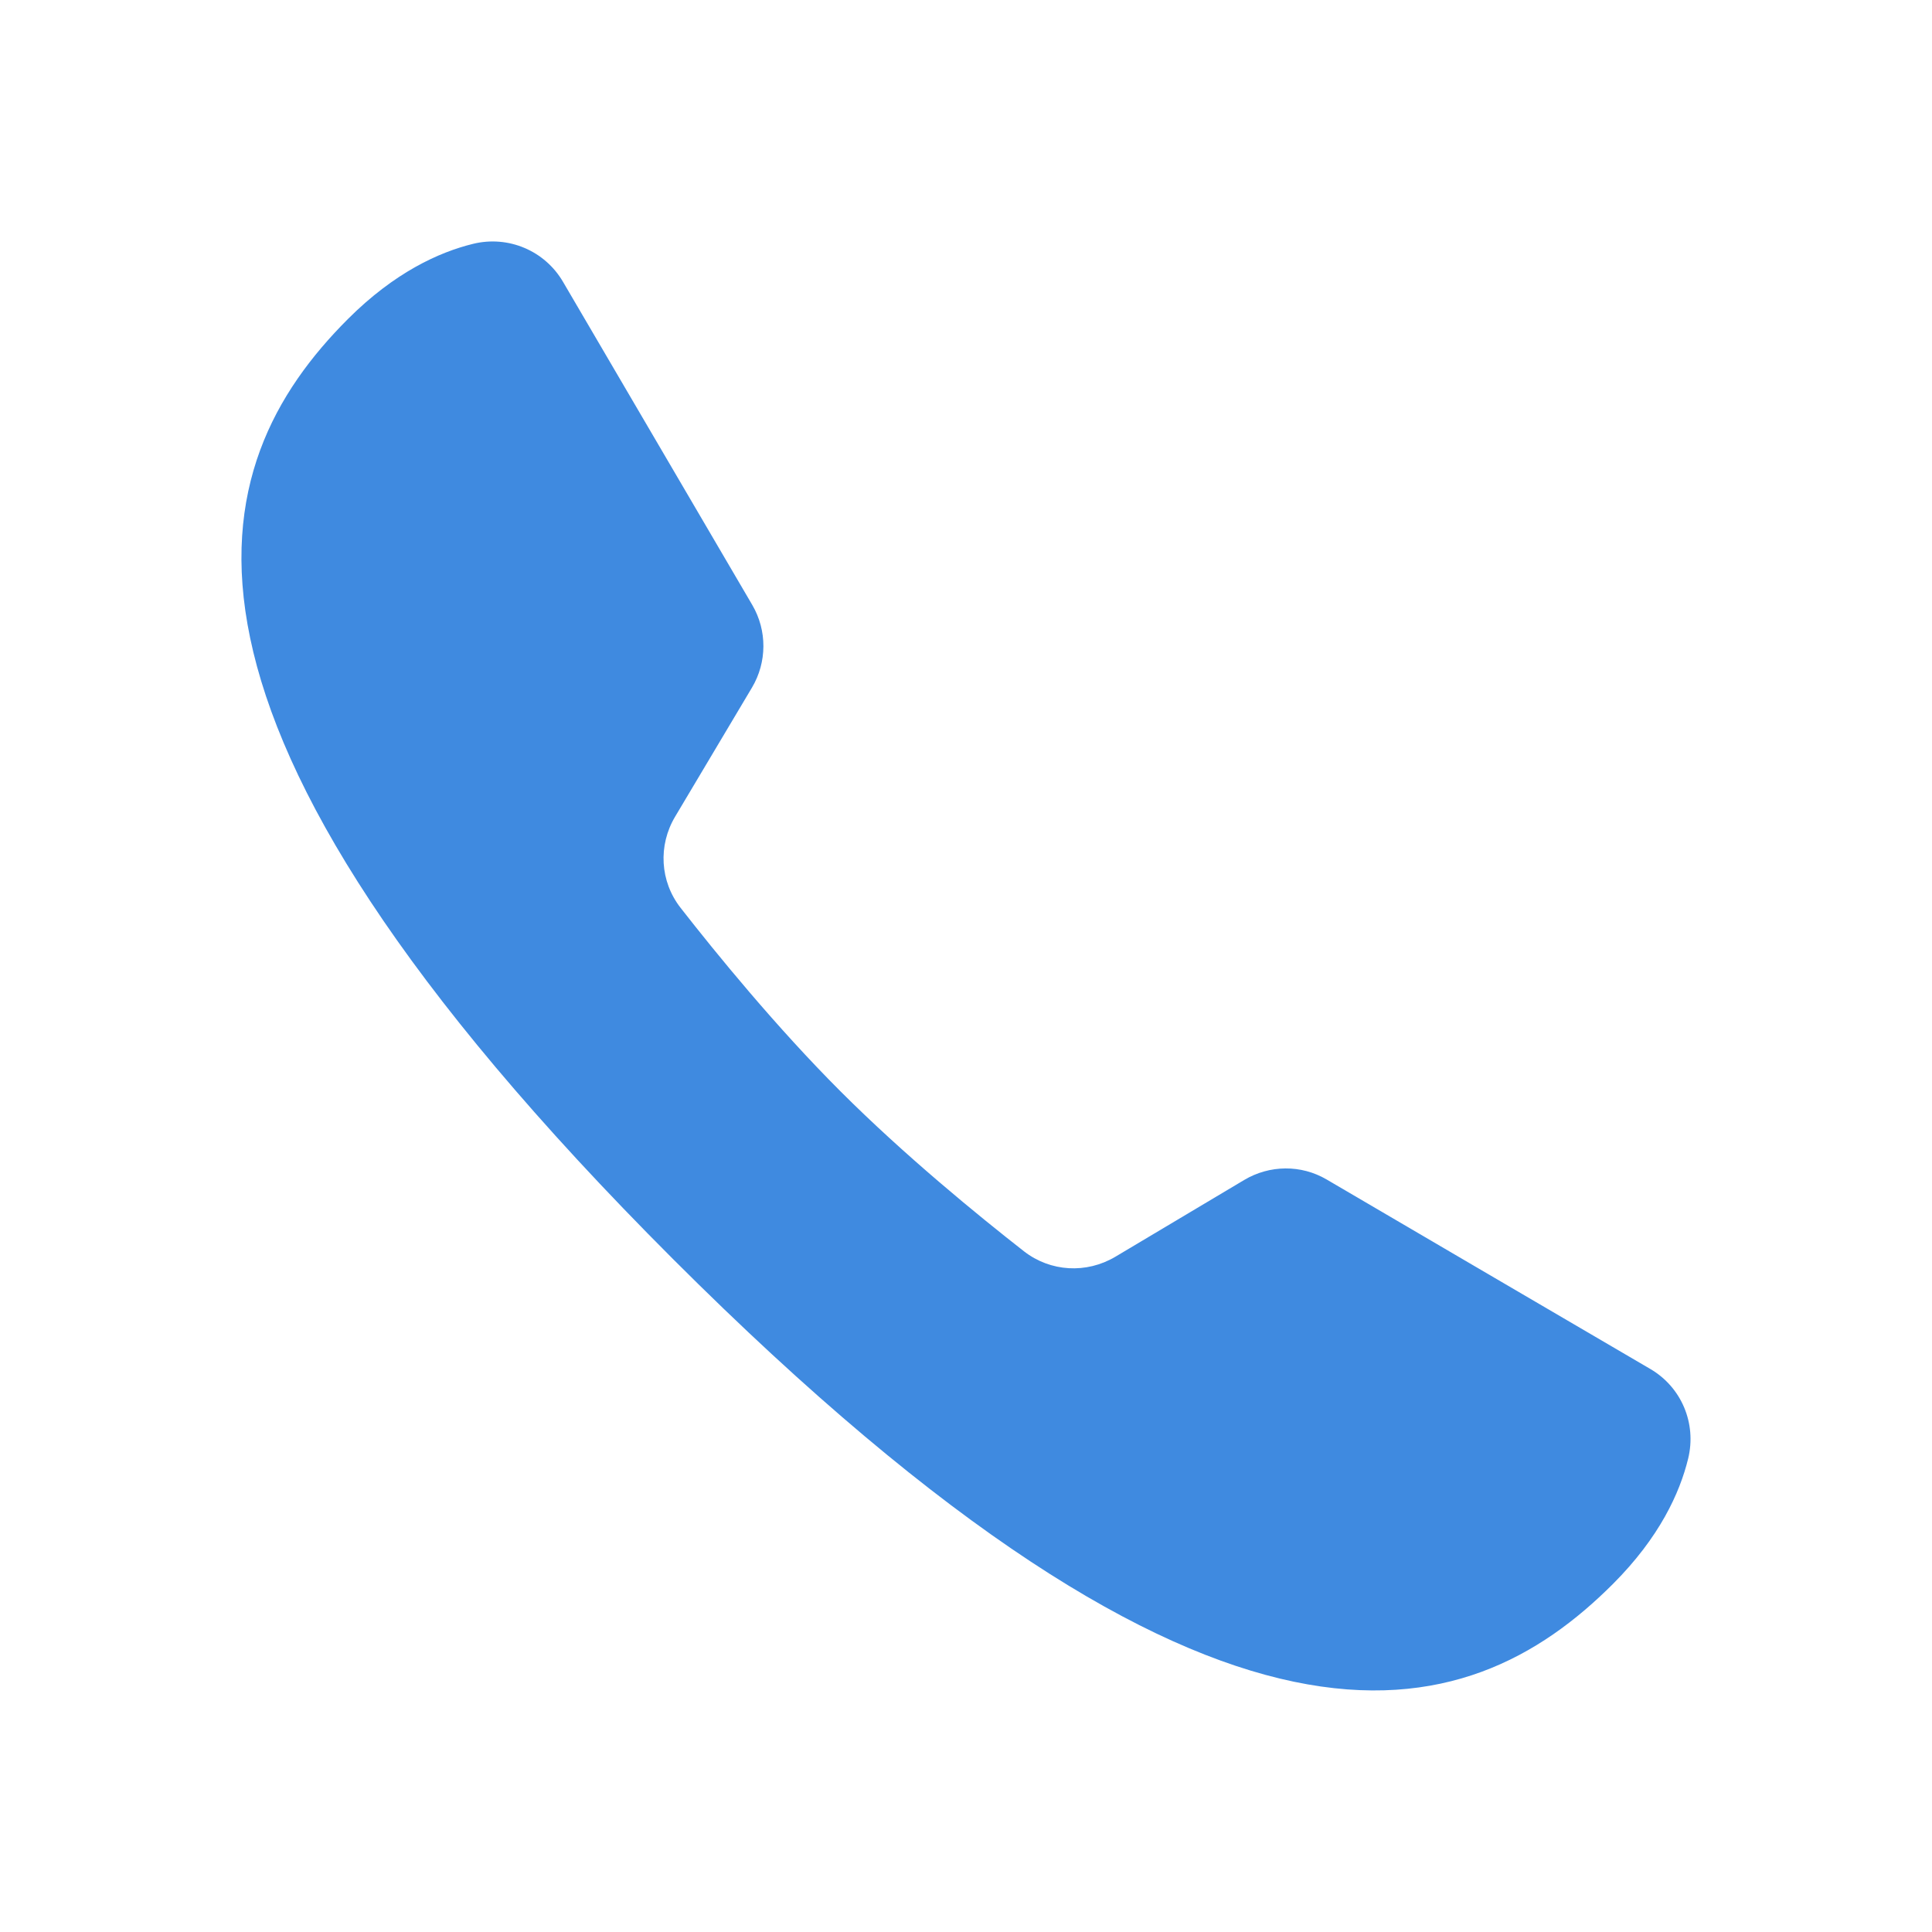
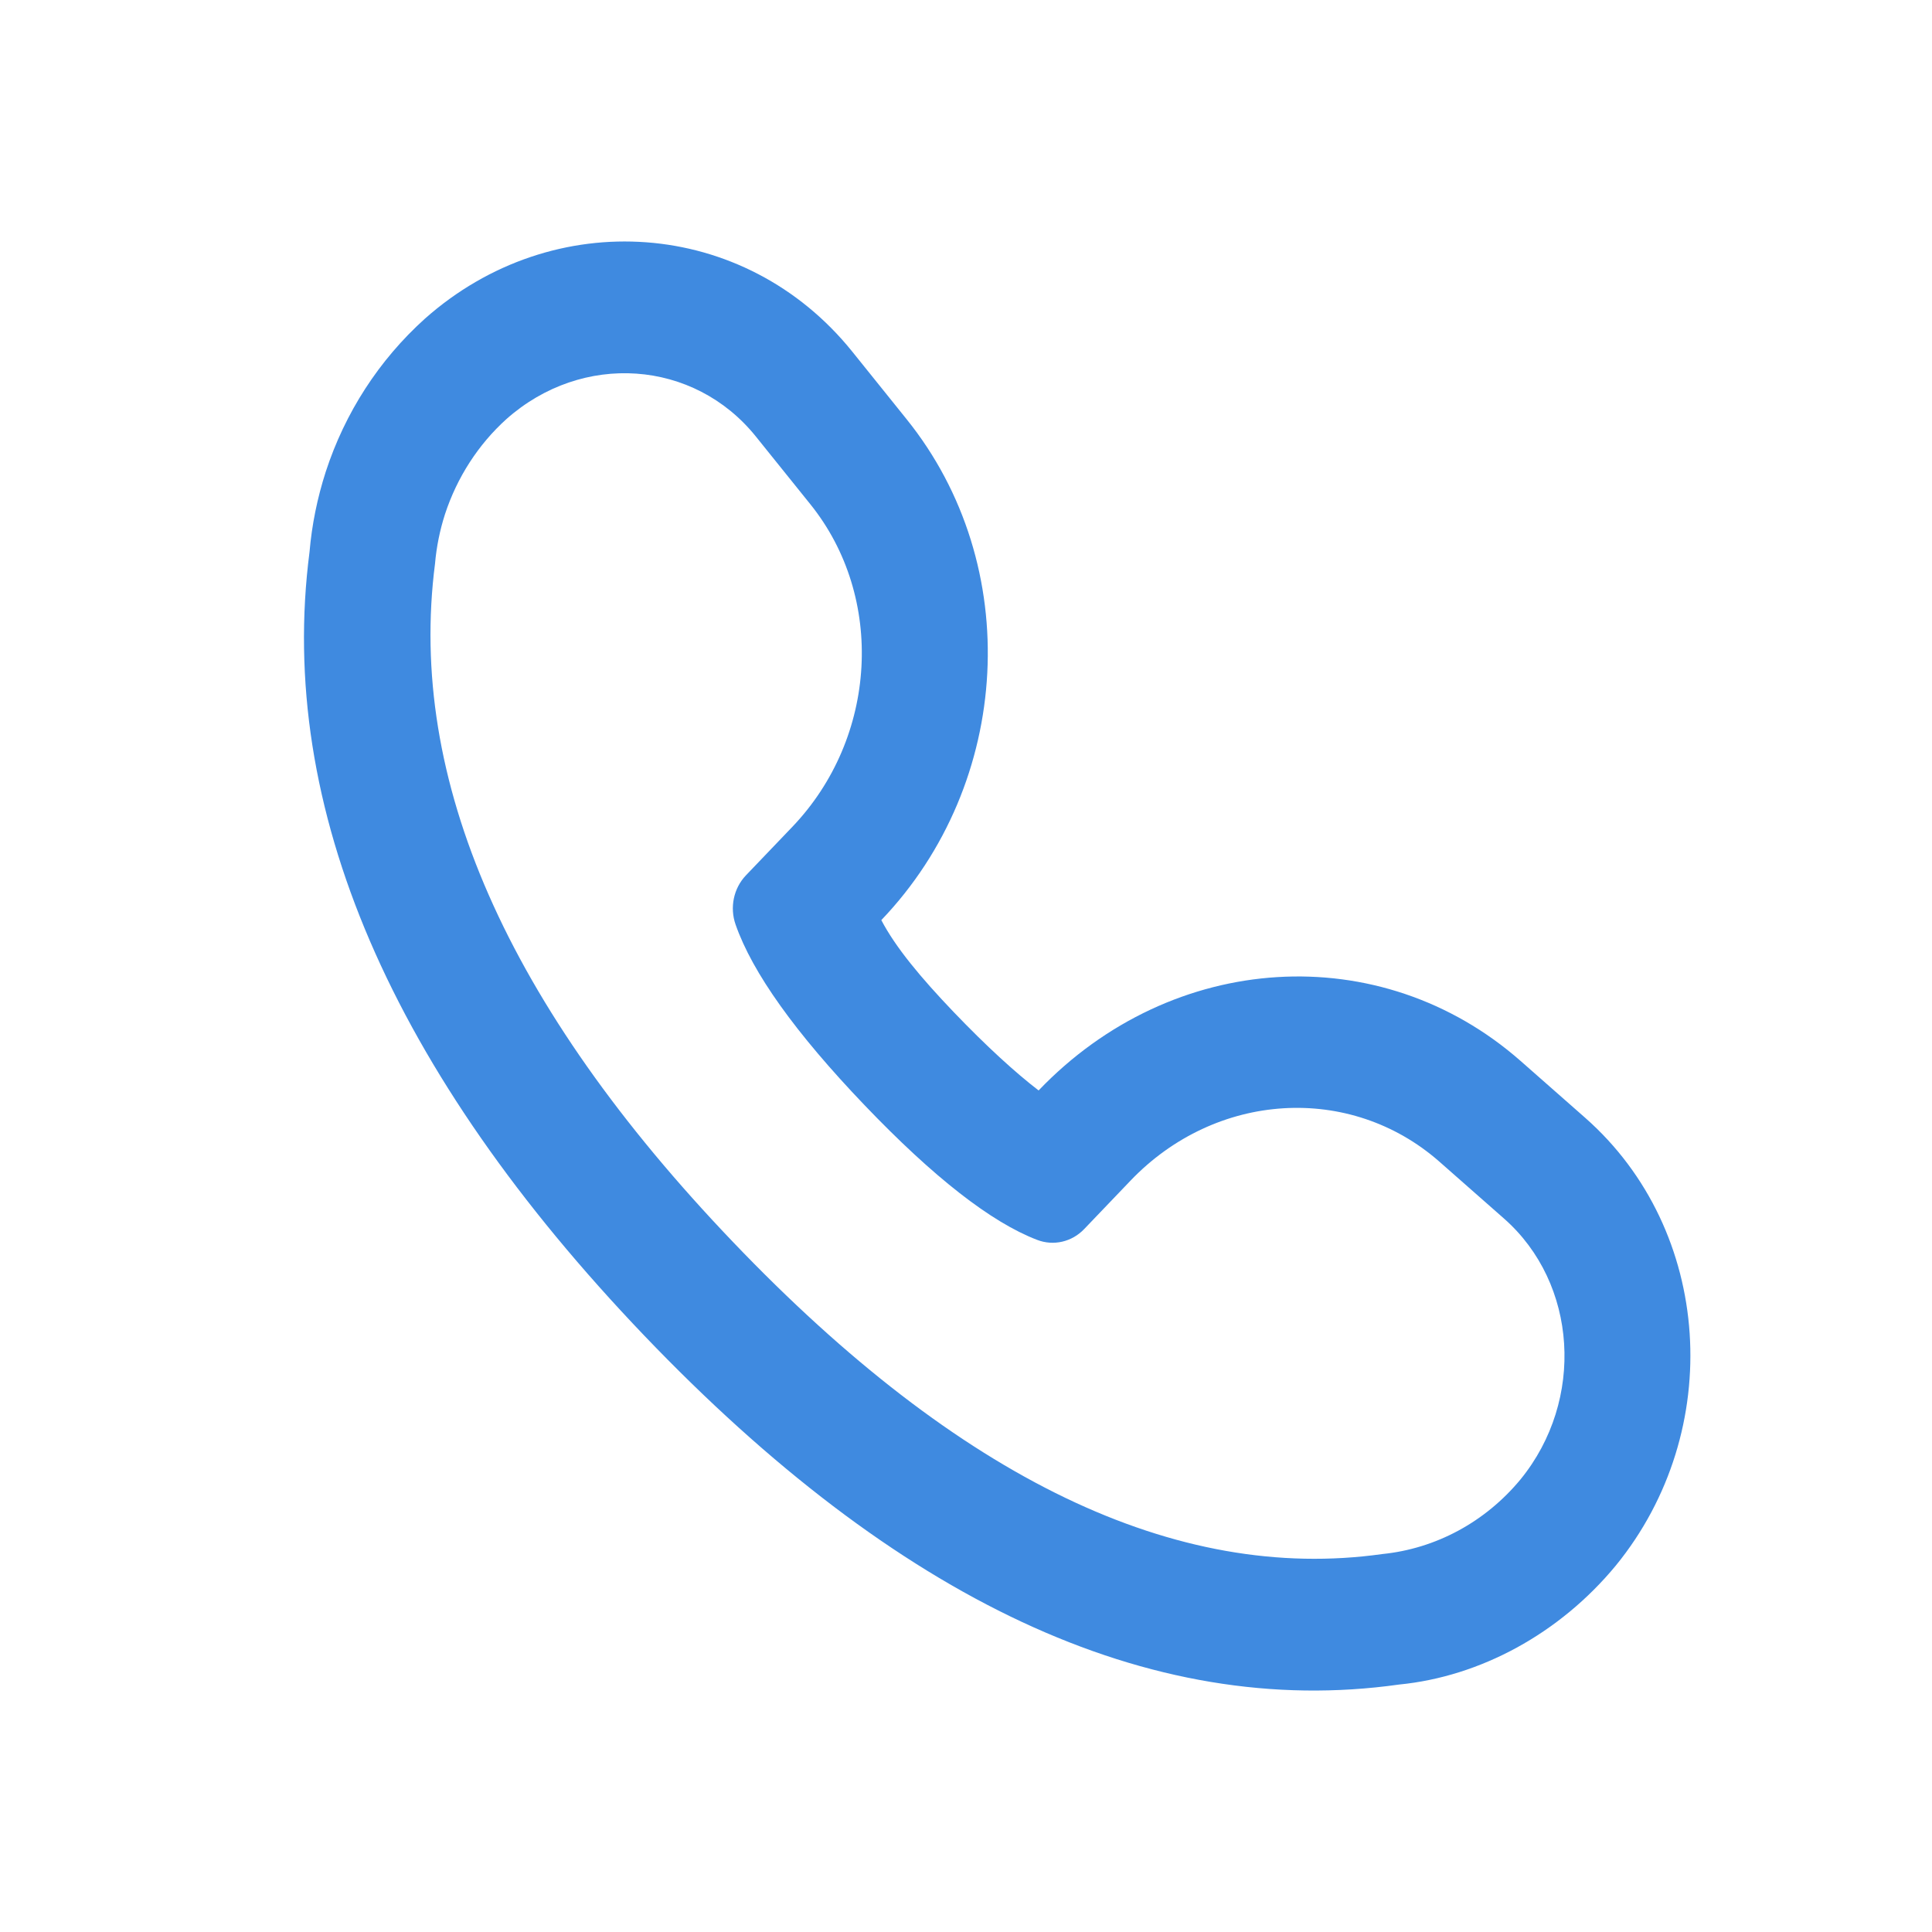
<svg xmlns="http://www.w3.org/2000/svg" width="24px" height="24px" viewBox="0 0 24 24" version="1.1">
  <g id="Icons/ic-call" stroke="none" stroke-width="1" fill="none" fill-rule="evenodd">
    <g>
      <rect id="Rectangle" x="0" y="0" width="24" height="24" />
-       <g id="icons8-phone_disconnected" transform="translate(12, 12) rotate(-90) translate(-12, -12) translate(3, 3)" fill="#3F8AE0">
-         <path d="M6.348,13.48 C6.534,13.163 6.53,12.772 6.342,12.456 L5.388,10.855 C5.175,10.496 5.2,10.049 5.456,9.72 C5.9,9.152 6.647,8.237 7.443,7.441 C8.239,6.645 9.153,5.899 9.722,5.455 C10.05,5.198 10.498,5.173 10.856,5.387 L12.458,6.341 C12.774,6.529 13.167,6.531 13.485,6.345 L17.499,3.994 C17.887,3.767 18.078,3.314 17.971,2.877 C17.867,2.452 17.615,1.9 17.037,1.322 C15.226,-0.489 12.171,-1.451 5.361,5.359 C-1.449,12.17 -0.488,15.225 1.323,17.036 C1.903,17.616 2.455,17.867 2.881,17.971 C3.317,18.077 3.767,17.889 3.994,17.501 C4.559,16.534 5.781,14.448 6.348,13.48 Z" id="Path" />
+       <g id="phone_outline_28" transform="translate(3, 3)" fill="#3F8AE0">
+         <path d="M11.044,11.666 L10.469,12.267 C10.316,12.428 10.087,12.481 9.883,12.402 C9.312,12.183 8.597,11.625 7.739,10.728 C6.881,9.831 6.347,9.084 6.138,8.486 C6.063,8.273 6.113,8.034 6.267,7.873 L6.842,7.272 C7.902,6.164 7.999,4.419 7.064,3.261 L6.39,2.423 C5.62,1.465 4.233,1.369 3.291,2.206 C2.941,2.522 2.678,2.93 2.528,3.387 C2.464,3.586 2.422,3.793 2.404,4.002 C2.059,6.68 3.294,9.49 6.109,12.432 C8.923,15.375 11.61,16.665 14.171,16.305 C14.837,16.238 15.452,15.906 15.889,15.377 C16.691,14.393 16.598,12.942 15.683,12.137 L14.881,11.431 C13.772,10.456 12.104,10.558 11.044,11.666 Z M8.846,9.571 C9.256,9.999 9.613,10.324 9.902,10.546 C11.564,8.809 14.15,8.65 15.89,10.18 L16.691,10.885 C18.279,12.283 18.438,14.773 17.073,16.447 C16.373,17.295 15.387,17.827 14.38,17.926 C11.264,18.365 8.13,16.86 5.002,13.59 C1.874,10.319 0.433,7.041 0.845,3.857 C0.874,3.518 0.942,3.185 1.047,2.859 C1.286,2.126 1.708,1.473 2.277,0.96 C3.872,-0.458 6.252,-0.292 7.588,1.369 L8.261,2.206 C9.726,4.023 9.576,6.728 7.948,8.43 C8.125,8.768 8.436,9.142 8.846,9.571 Z" id="Shape" />
      </g>
    </g>
  </g>
</svg>
